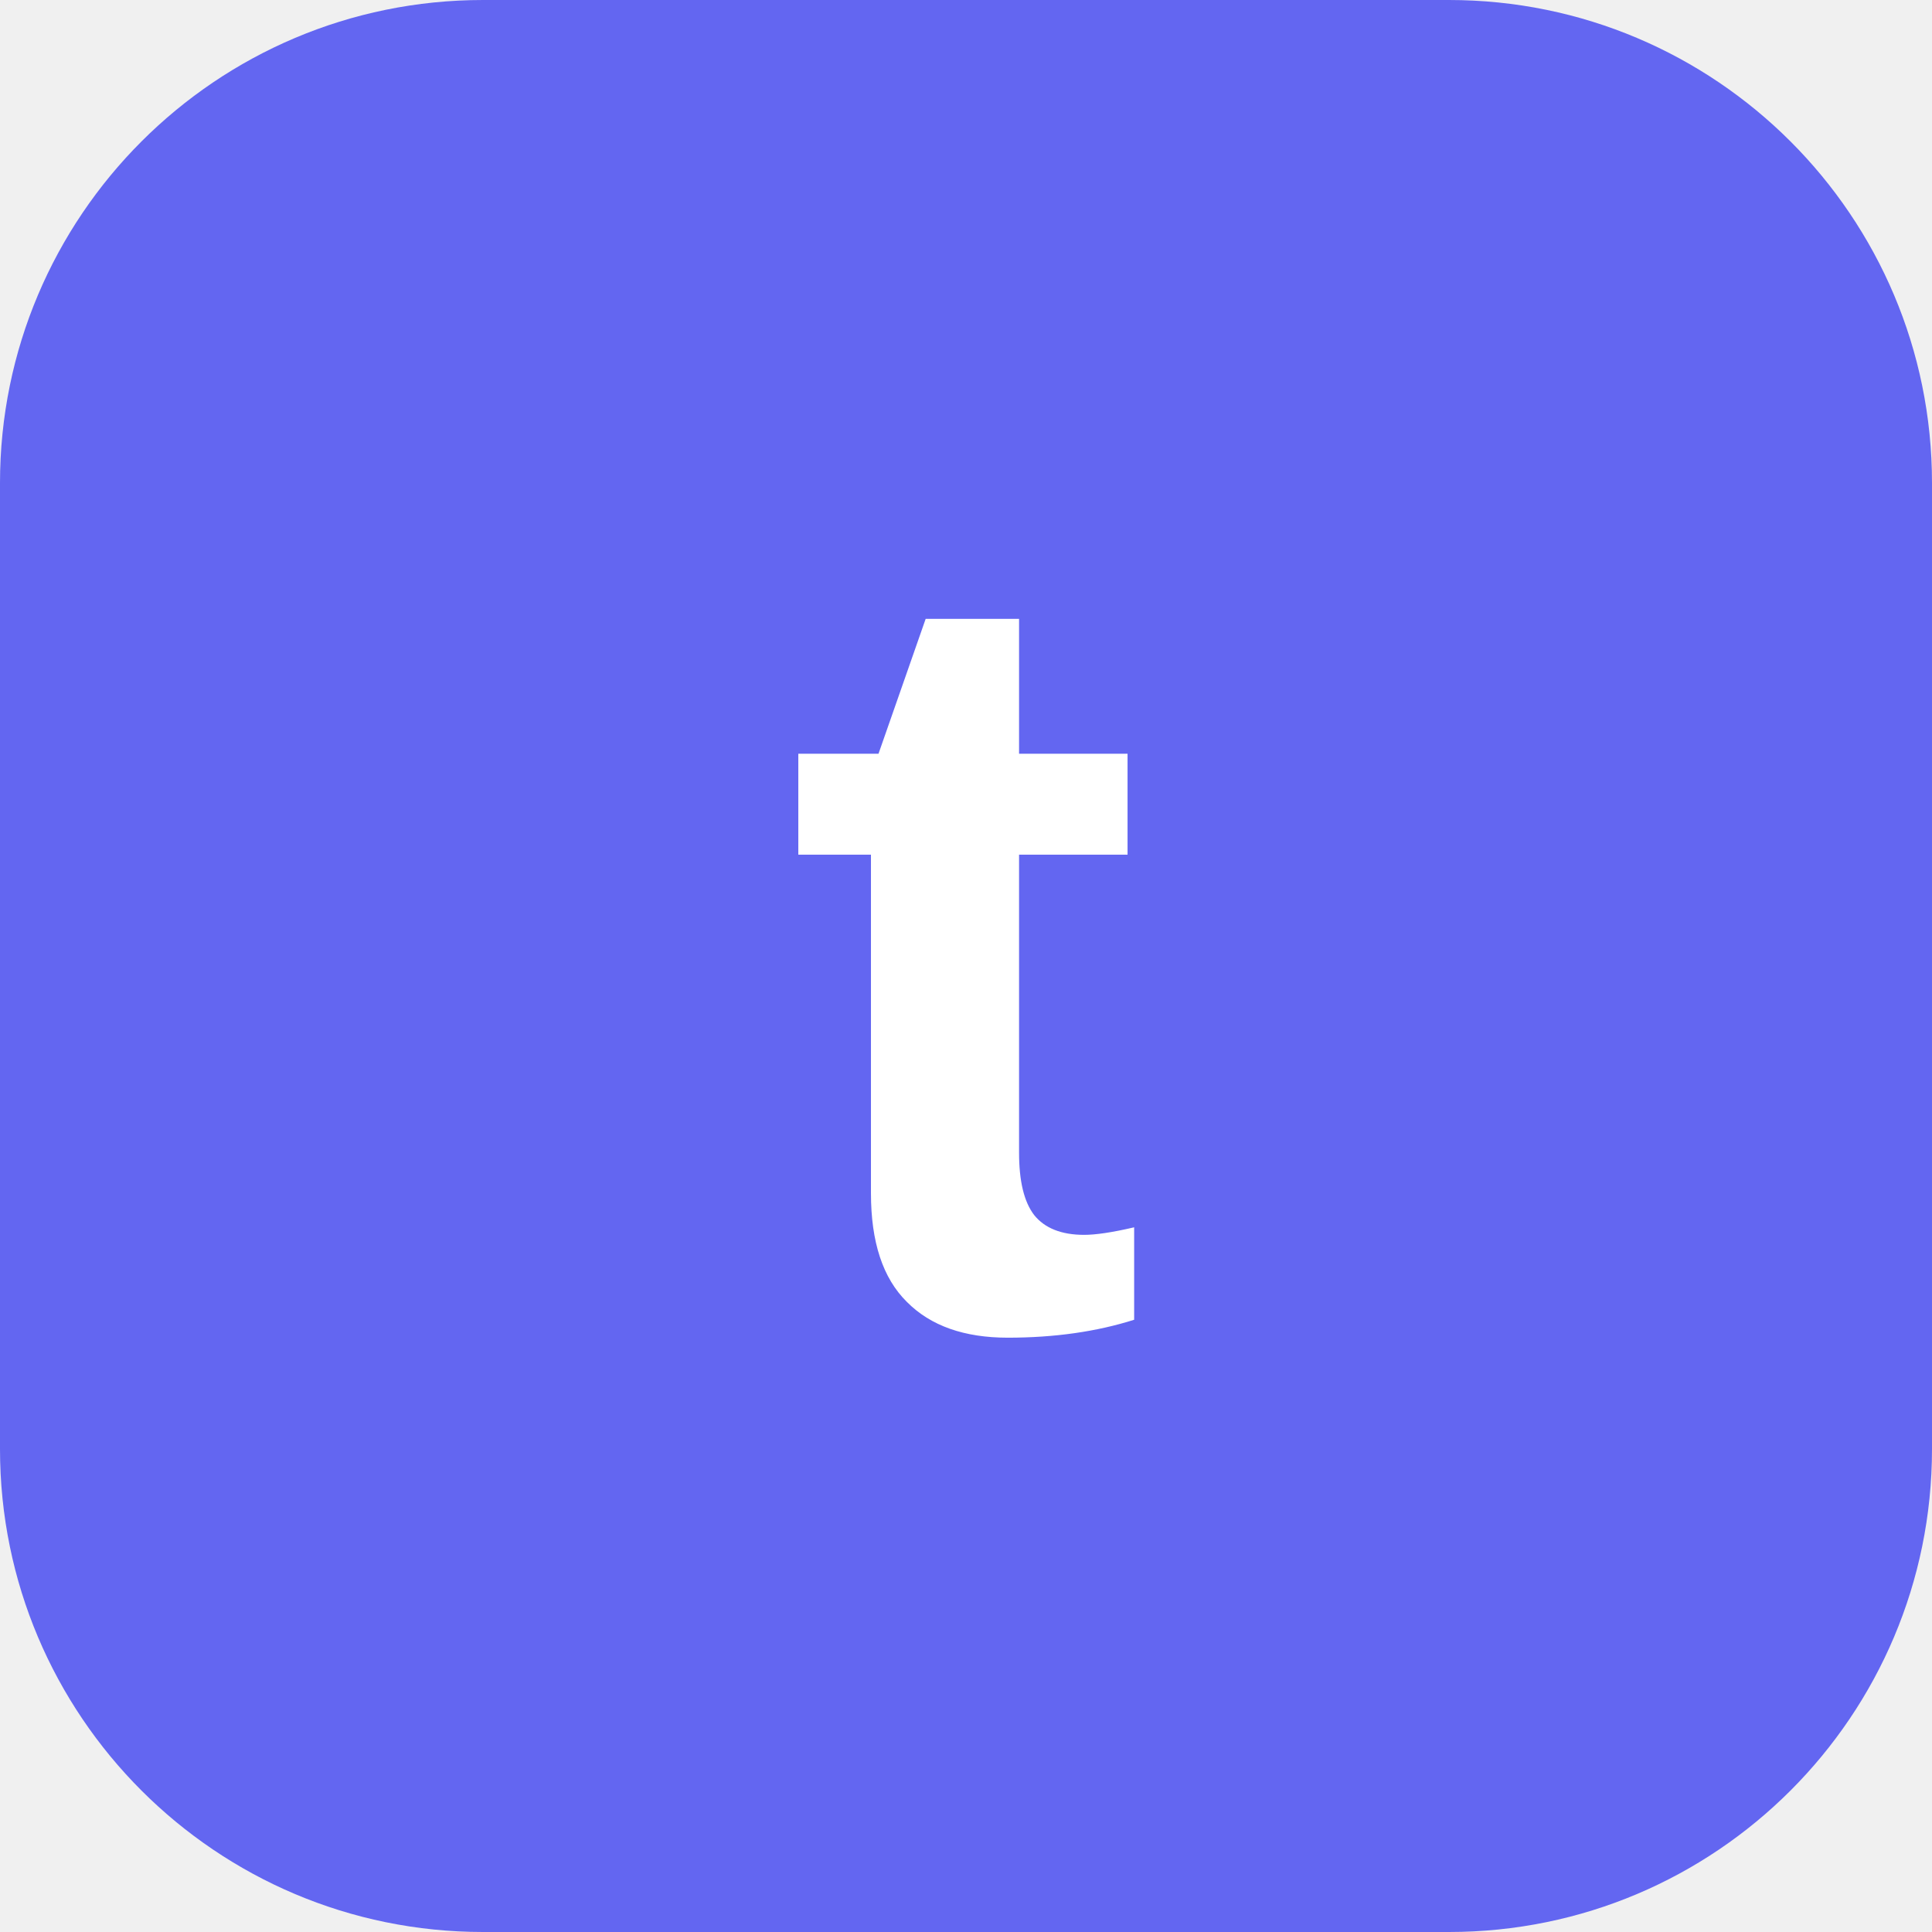
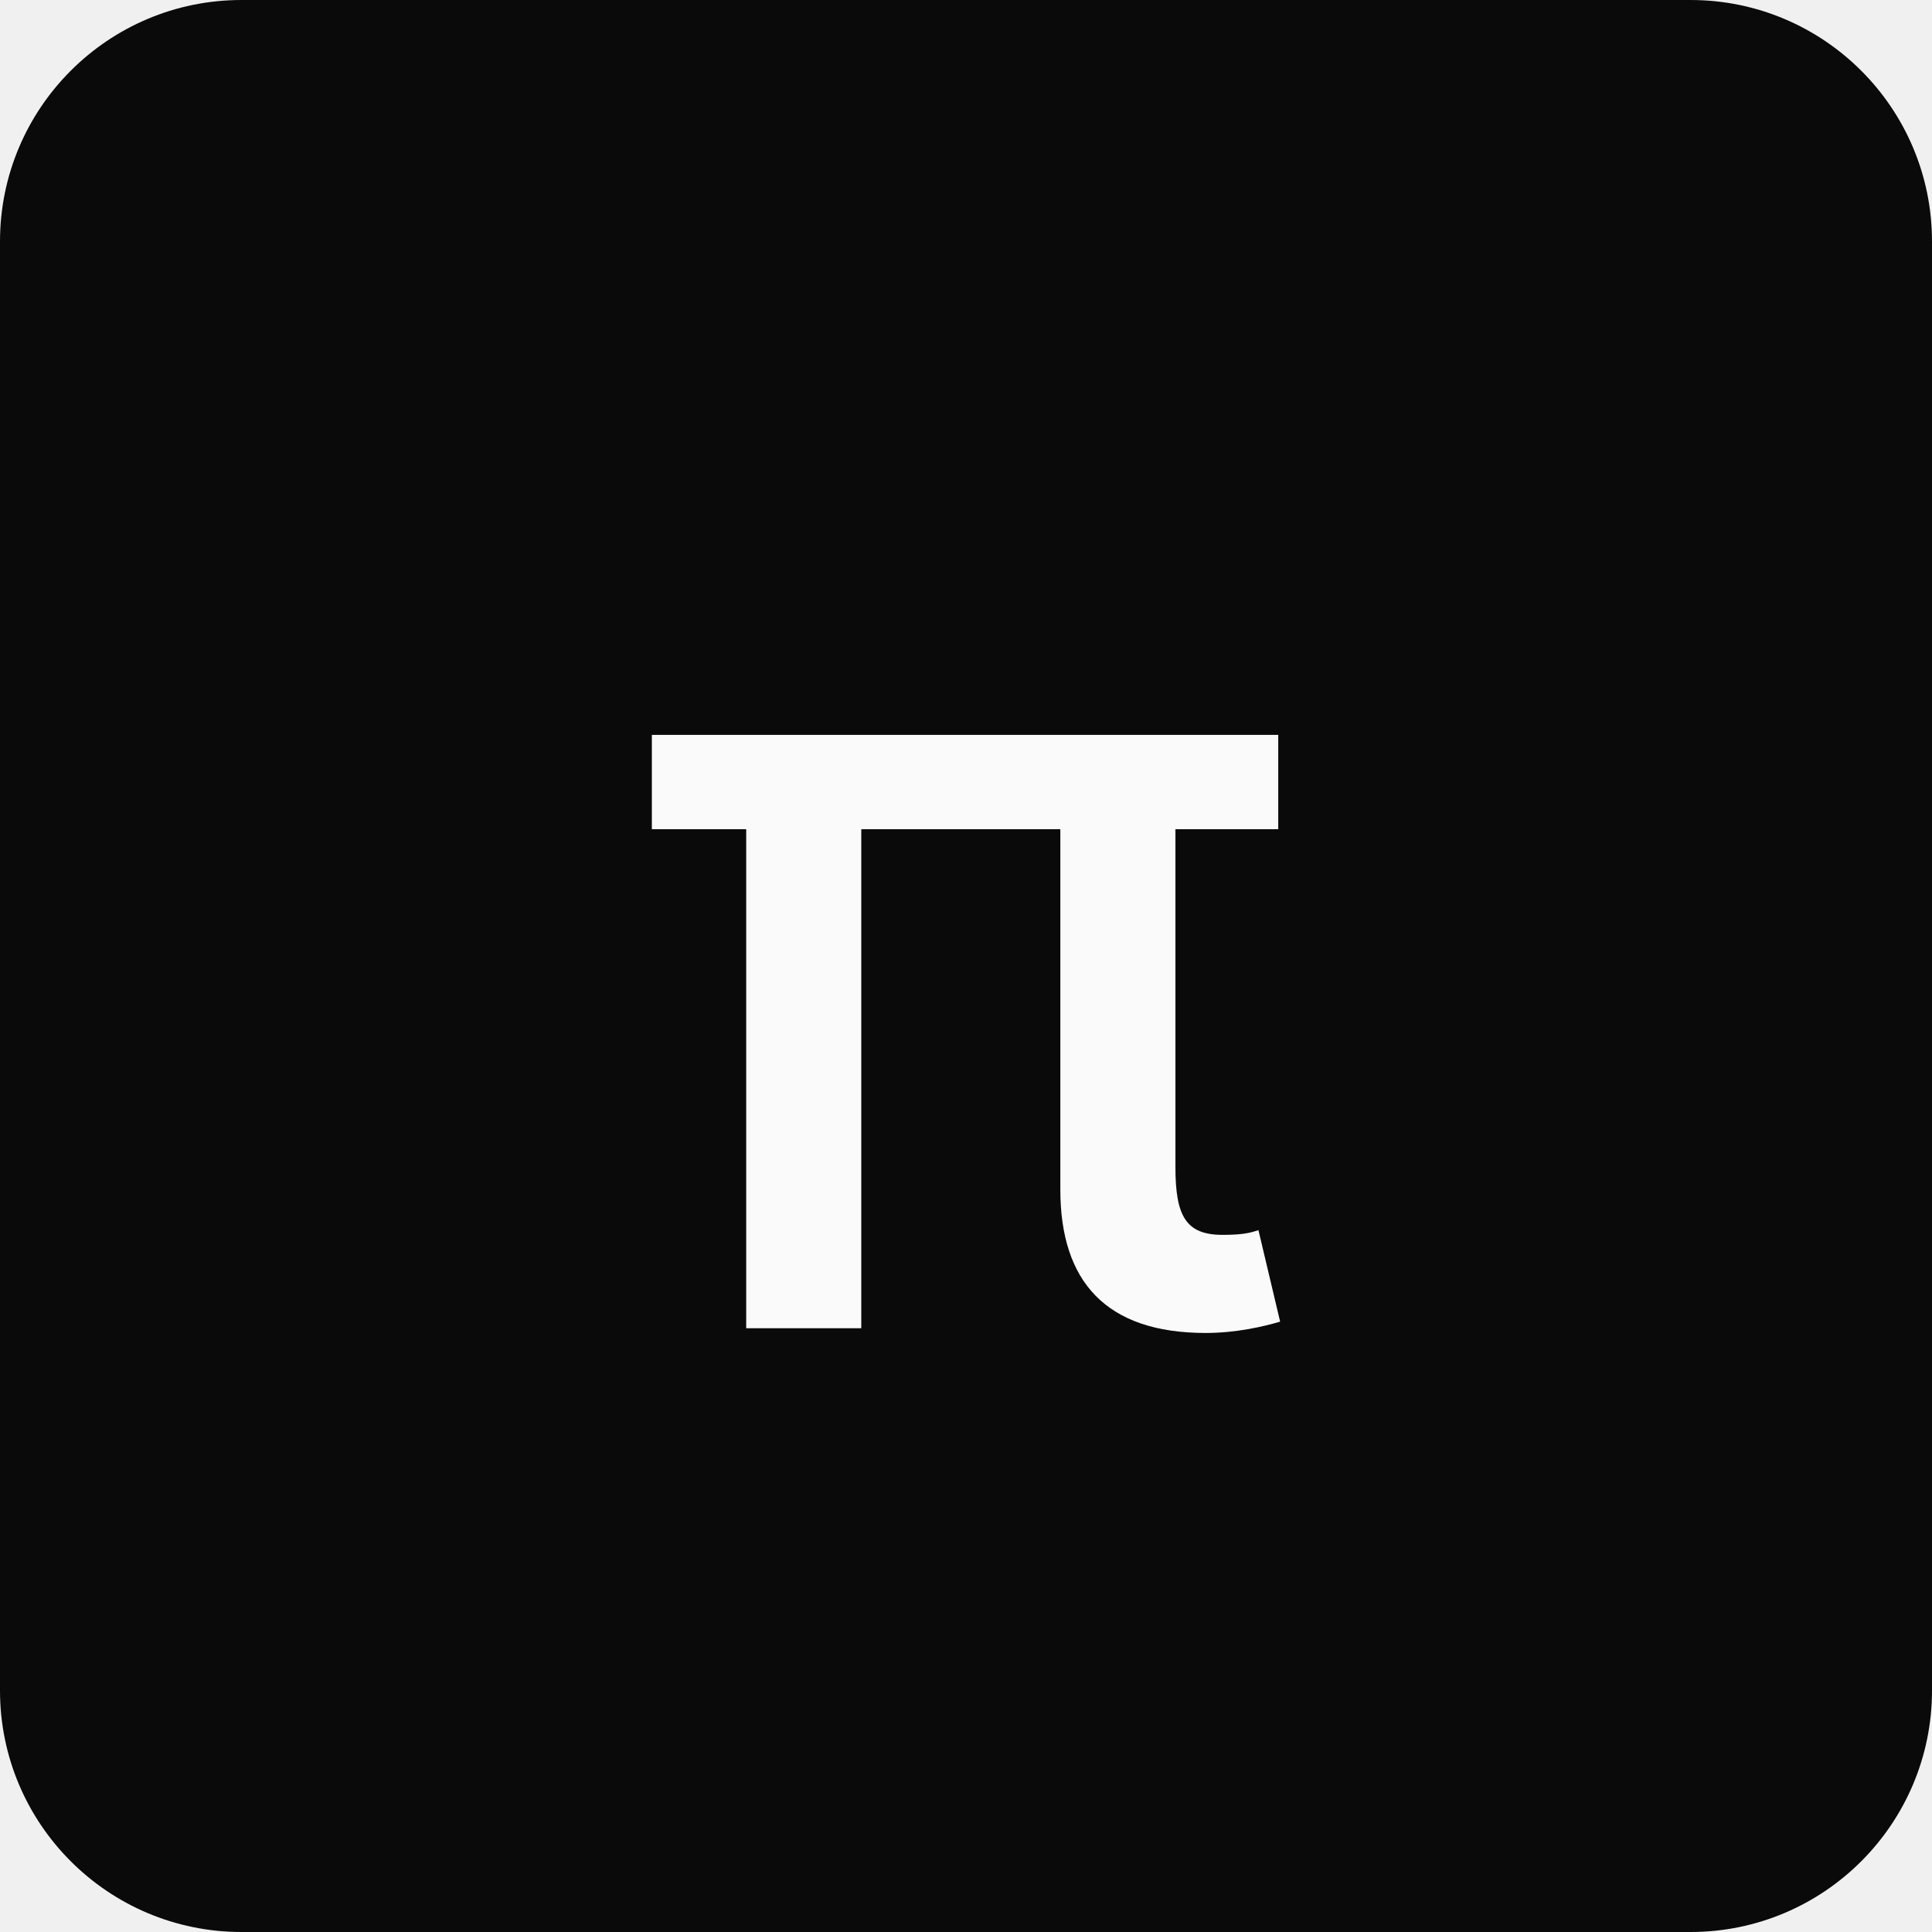
- <svg xmlns="http://www.w3.org/2000/svg" viewBox="0 0 32 32">
-   <rect width="32" height="32" rx="8" fill="#6366f1" />
-   <text x="16" y="22" font-family="Arial,sans-serif" font-size="18" font-weight="bold" fill="white" text-anchor="middle">t</text>
+ <svg xmlns="http://www.w3.org/2000/svg" viewBox="0 0 32 32" fill="none">
+   <rect width="32" height="32" rx="4" fill="#0a0a0a" />
+   <text x="16" y="22" text-anchor="middle" font-family="Inter, sans-serif" font-size="18" font-weight="500" fill="#fafafa">π</text>
</svg>
